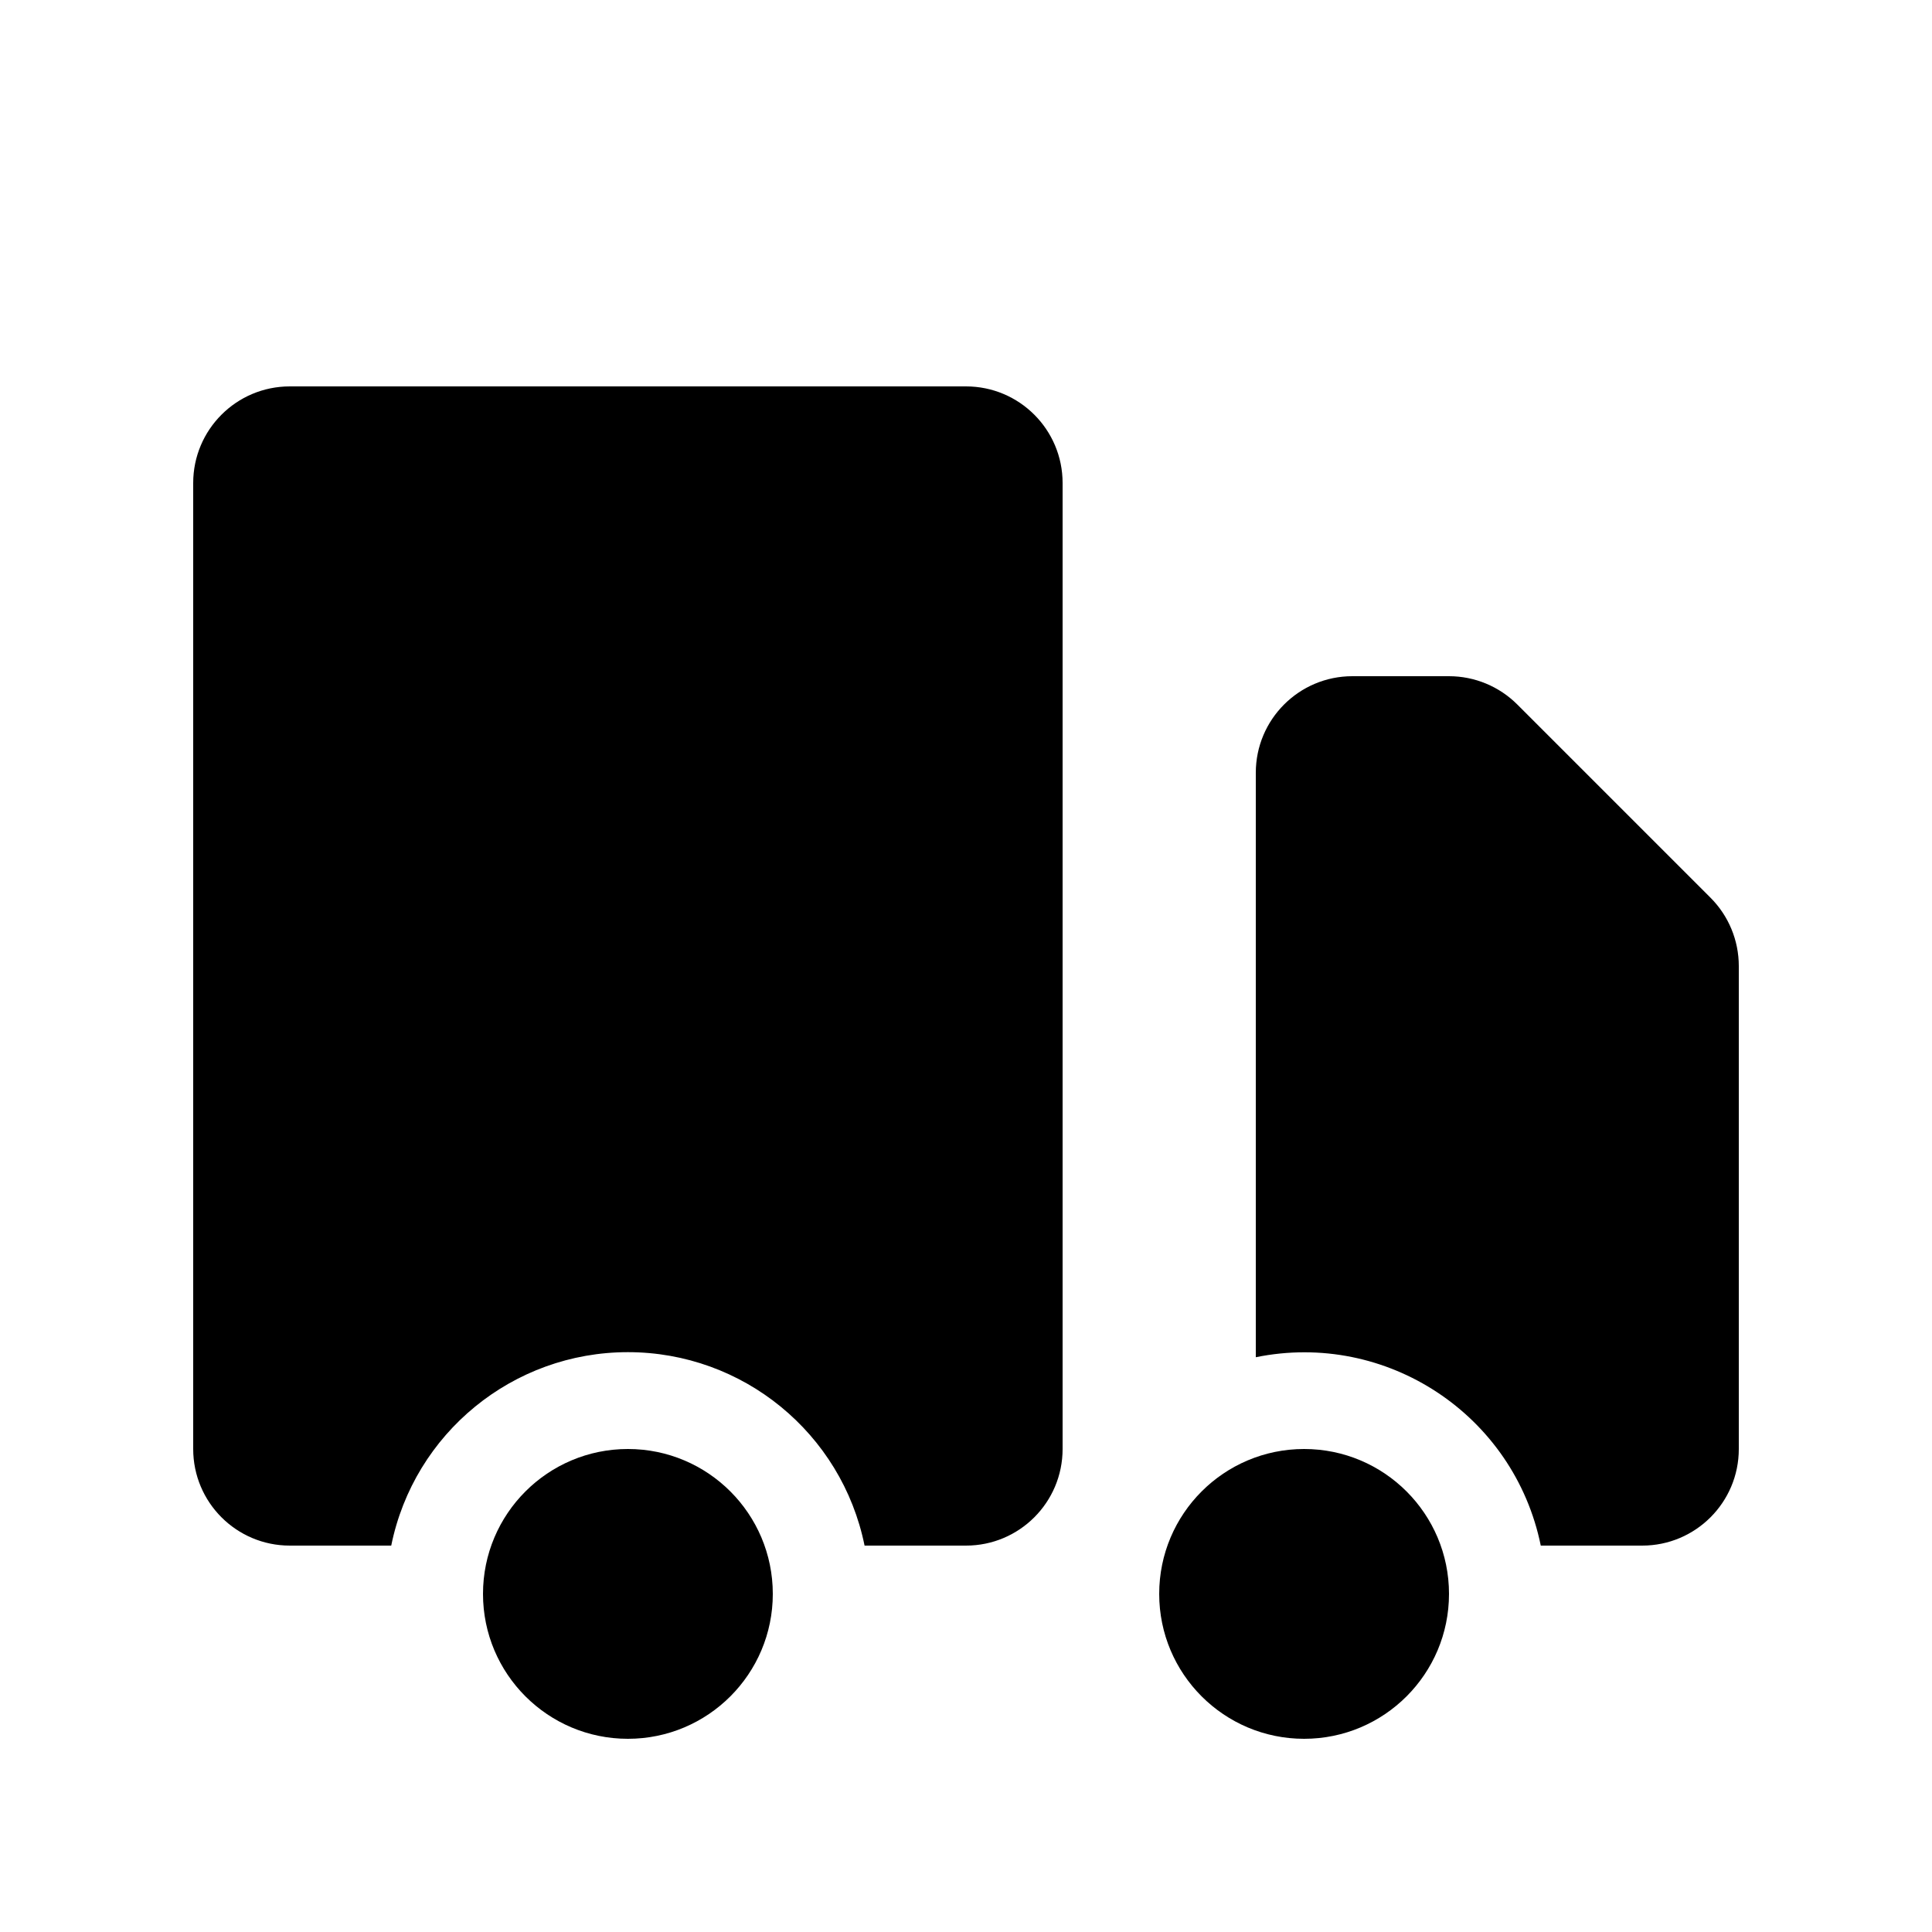
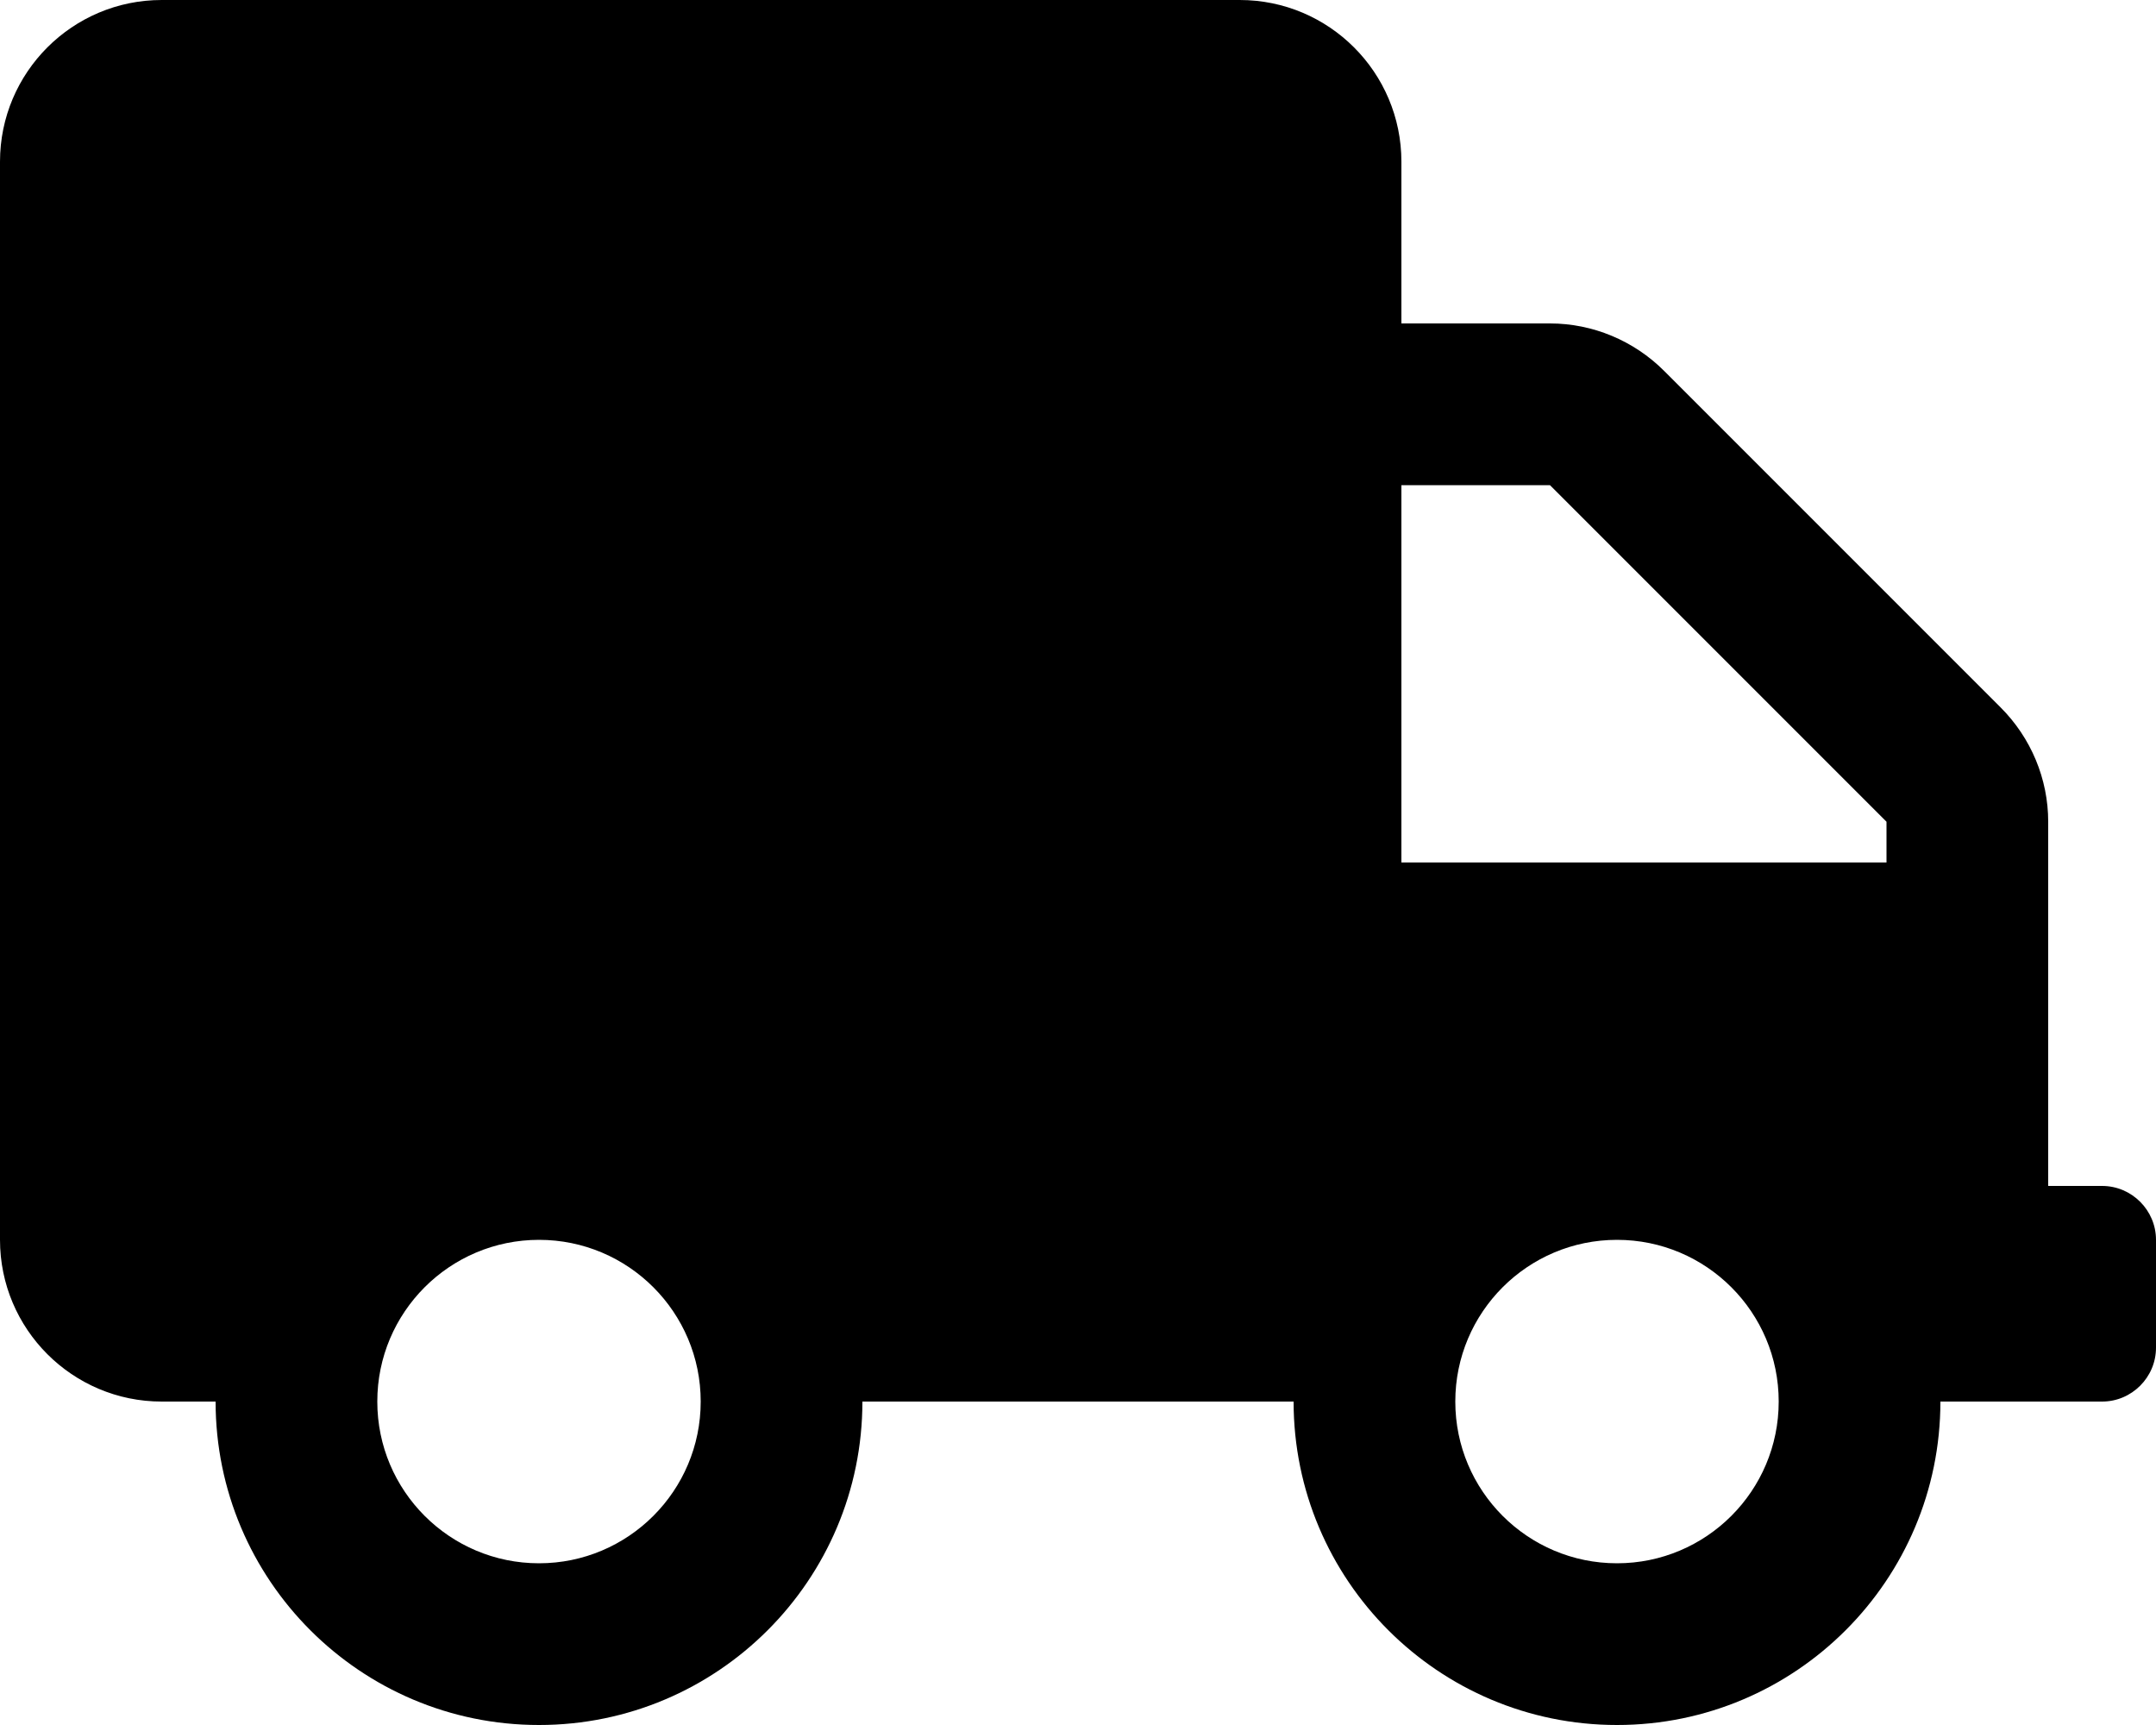
- <svg xmlns="http://www.w3.org/2000/svg" viewBox="0 0 20 20" fill="currentColor" aria-hidden="true">
-   <path d="M8 16.5a1.5 1.5 0 11-3 0 1.5 1.5 0 013 0zM15 16.5a1.5 1.5 0 11-3 0 1.5 1.5 0 013 0z" />
-   <path d="M3 4a1 1 0 00-1 1v10a1 1 0 001 1h1.05a2.5 2.5 0 014.9 0H10a1 1 0 001-1V5a1 1 0 00-1-1H3zM14 7a1 1 0 00-1 1v6.05A2.5 2.5 0 0115.95 16H17a1 1 0 001-1v-5a1 1 0 00-.293-.707l-2-2A1 1 0 0015 7h-1z" />
+ <svg xmlns="http://www.w3.org/2000/svg" viewBox="0 0 640 512" fill="currentColor" aria-hidden="true">
+   <path d="M624 352h-16V243.9c0-12.7-5.1-24.9-14.1-33.9L494 110.1c-9-9-21.2-14.1-33.9-14.1H416V48c0-26.5-21.5-48-48-48H48C21.5 0 0 21.5 0 48v320c0 26.5 21.5 48 48 48h16c0 53 43 96 96 96s96-43 96-96h128c0 53 43 96 96 96s96-43 96-96h48c8.8 0 16-7.2 16-16v-32c0-8.8-7.2-16-16-16zM160 464c-26.5 0-48-21.5-48-48s21.5-48 48-48 48 21.5 48 48-21.5 48-48 48zm320 0c-26.5 0-48-21.5-48-48s21.5-48 48-48 48 21.5 48 48-21.5 48-48 48zm80-208H416V144h44.1l99.9 99.9V256z" />
</svg>
